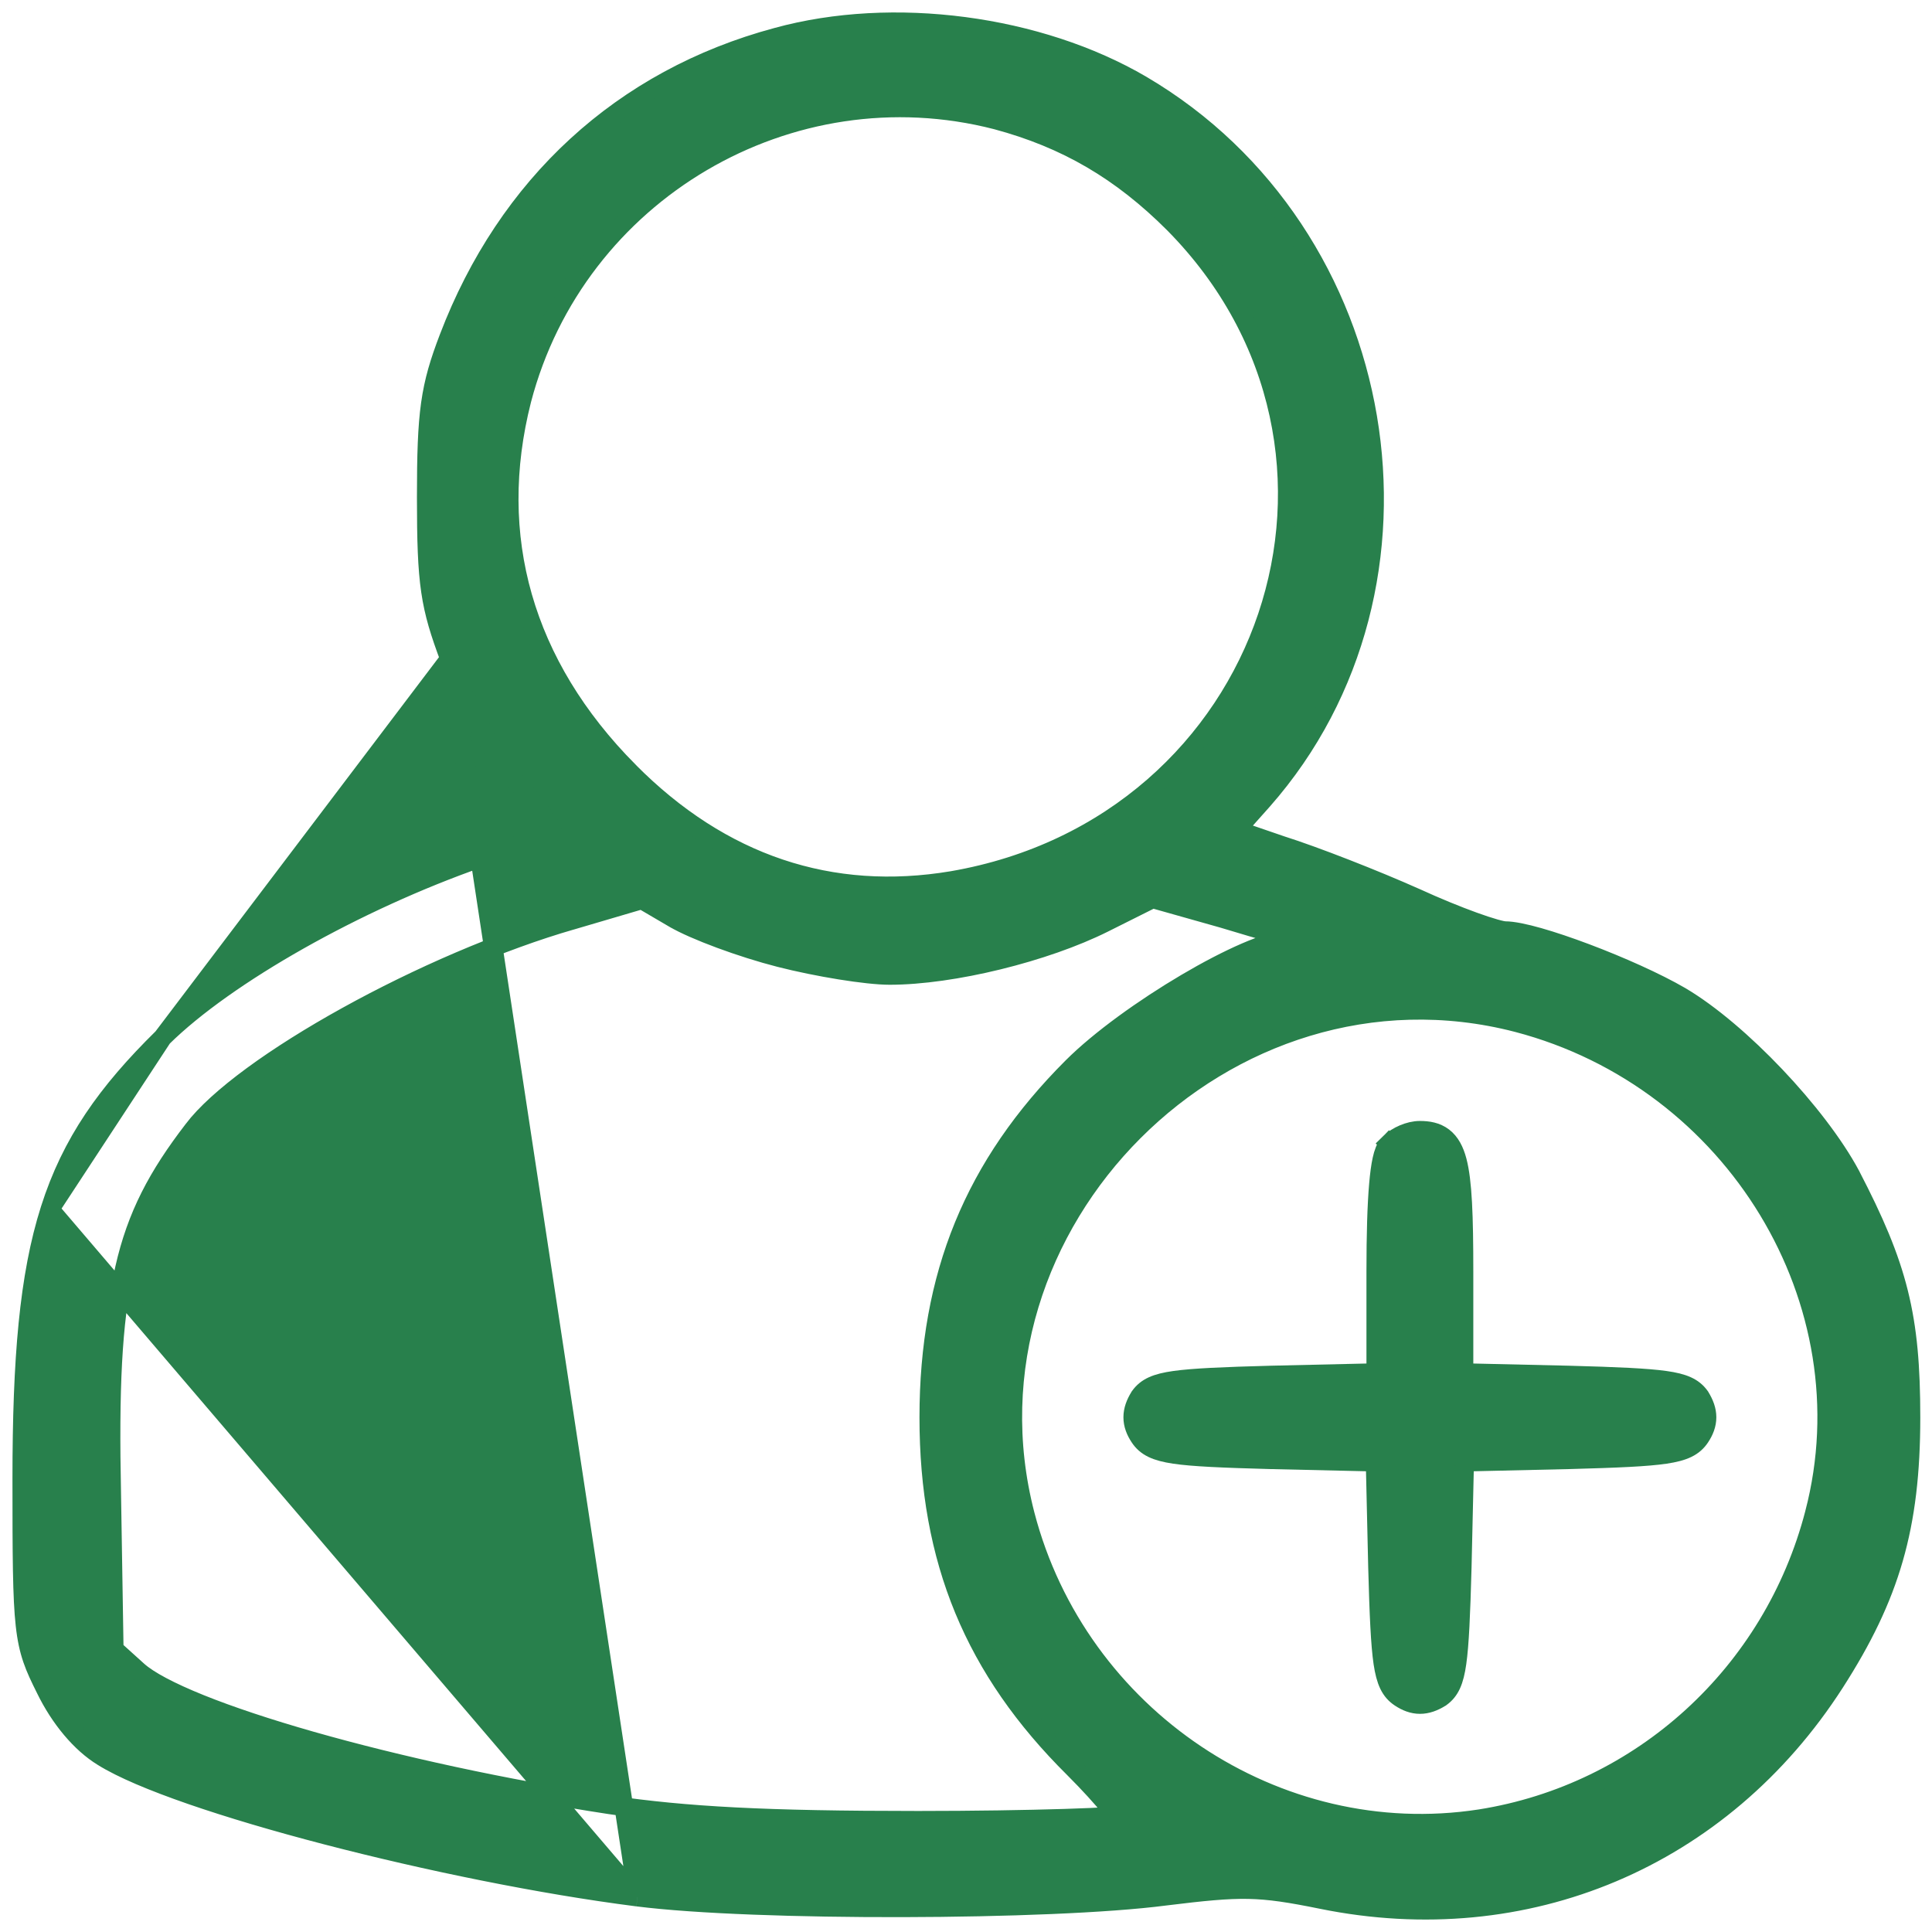
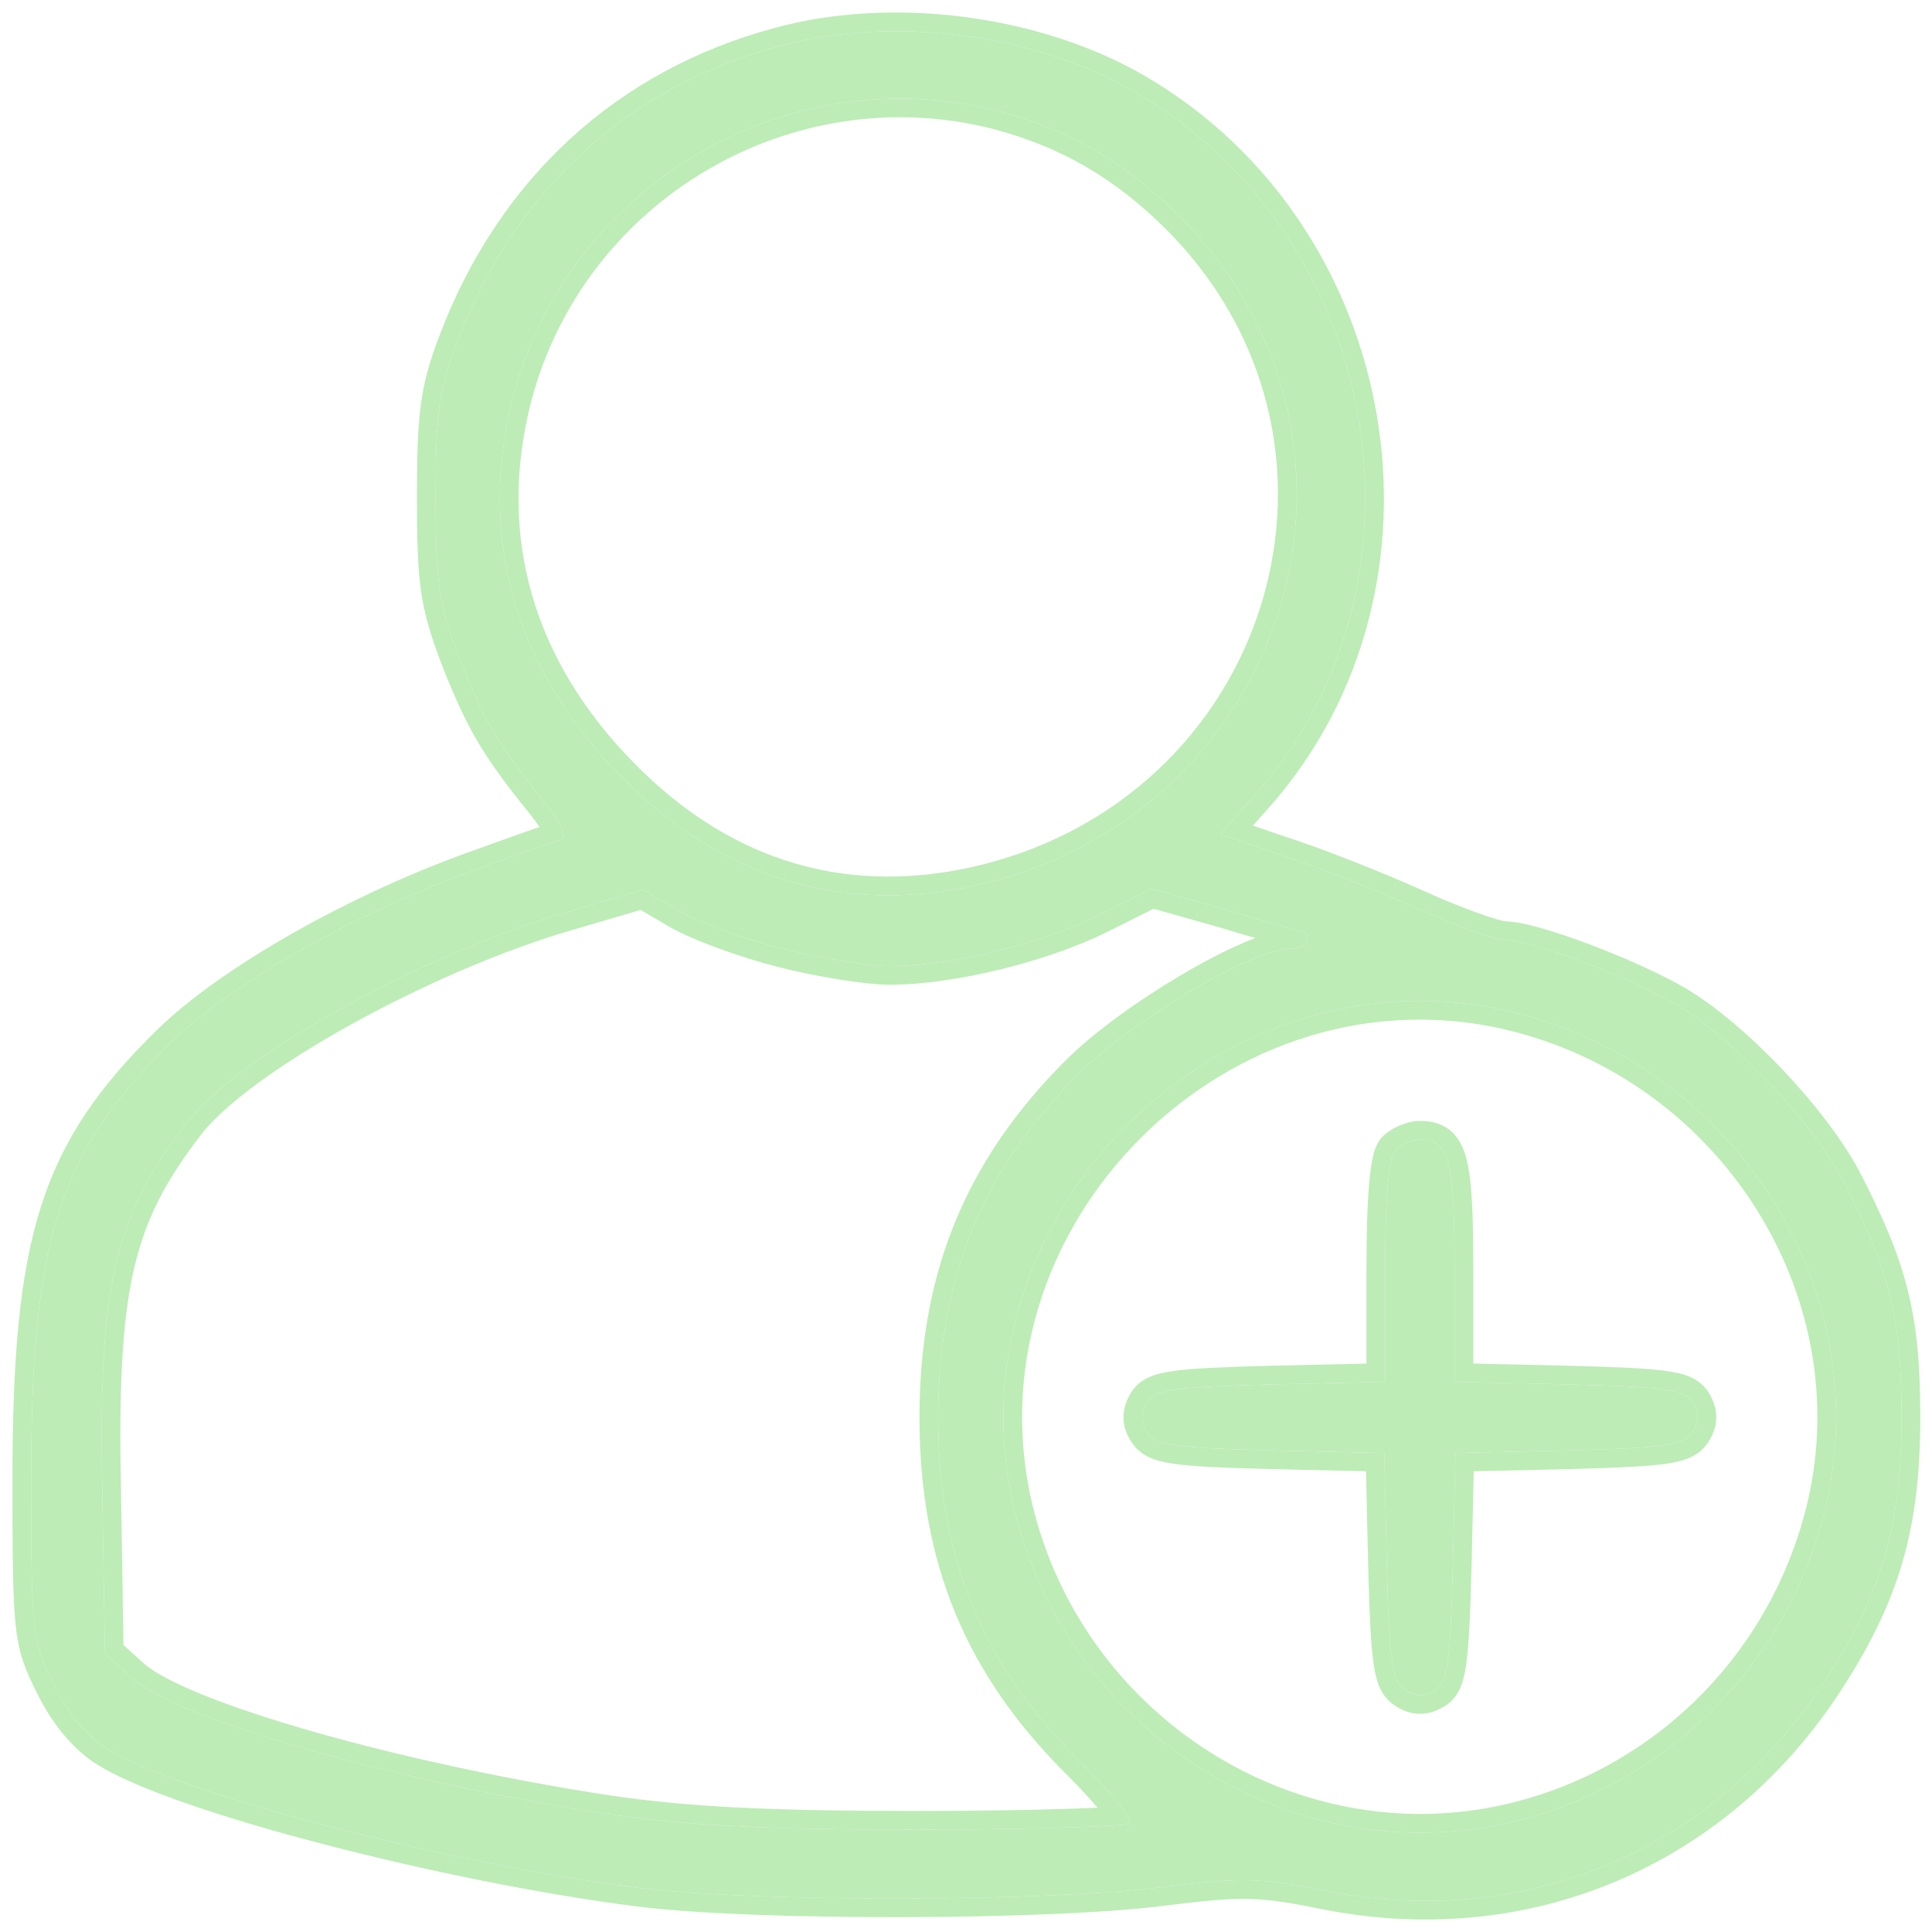
<svg xmlns="http://www.w3.org/2000/svg" width="62" height="62" viewBox="0 0 62 62" fill="none">
-   <path d="M14.425 21.14L14.425 21.14C15.244 23.23 15.733 24.064 17.144 25.814C17.493 26.247 17.677 26.524 17.749 26.694C17.752 26.7 17.754 26.706 17.756 26.711C17.36 26.834 16.371 27.183 15.383 27.544C11.46 28.917 7.266 31.275 5.218 33.295L14.425 21.14ZM14.425 21.14L14.423 21.135M14.425 21.14L14.423 21.135M14.423 21.135C14.114 20.306 13.924 19.712 13.815 18.967C13.707 18.23 13.68 17.353 13.68 15.961C13.68 14.596 13.707 13.707 13.811 12.963C13.917 12.212 14.099 11.618 14.396 10.841C16.267 5.936 19.96 2.523 24.931 1.188C28.658 0.164 33.336 0.788 36.637 2.723L36.637 2.723C44.705 7.467 46.615 18.771 40.526 25.685L40.525 25.686L39.683 26.631L41.119 27.124C42.192 27.463 44.123 28.219 45.437 28.806L45.44 28.807C46.101 29.11 46.762 29.379 47.293 29.571C47.559 29.667 47.79 29.743 47.97 29.794C48.061 29.82 48.136 29.839 48.195 29.851C48.224 29.857 48.248 29.861 48.266 29.863C48.269 29.864 48.271 29.864 48.273 29.864C48.279 29.865 48.283 29.866 48.287 29.866L48.293 29.866C48.294 29.866 48.295 29.866 48.295 29.866C48.557 29.866 48.948 29.951 49.383 30.074C49.829 30.201 50.352 30.378 50.894 30.582C51.974 30.989 53.147 31.511 53.933 31.968L53.935 31.969C54.887 32.532 55.988 33.479 56.977 34.521C57.966 35.563 58.862 36.719 59.395 37.712L59.396 37.716C60.153 39.173 60.639 40.304 60.932 41.482C61.226 42.661 61.324 43.872 61.324 45.486C61.324 48.995 60.668 51.224 58.881 54.004L58.881 54.004C55.249 59.651 48.969 62.294 42.414 60.96C41.387 60.752 40.748 60.652 40.062 60.638C39.373 60.625 38.627 60.699 37.386 60.852C35.555 61.091 32.26 61.216 28.965 61.223C25.67 61.23 22.346 61.119 20.46 60.88L20.459 60.88M14.423 21.135L20.459 60.88M20.459 60.88C17.38 60.488 13.684 59.733 10.468 58.895C8.859 58.476 7.367 58.035 6.13 57.607C4.9 57.181 3.902 56.762 3.293 56.381C2.592 55.953 1.918 55.151 1.455 54.197C1.1 53.487 0.902 53.047 0.803 52.144C0.706 51.27 0.7 49.947 0.7 47.463C0.7 43.601 0.922 40.943 1.602 38.807M20.459 60.88L1.602 38.807M1.602 38.807C2.286 36.658 3.427 35.058 5.218 33.295L1.602 38.807ZM20.181 24.746L20.181 24.747C23.152 27.745 26.676 28.906 30.557 28.255C40.831 26.484 44.866 14.459 37.665 7.176C35.975 5.486 34.211 4.455 31.98 3.856C25.345 2.144 18.49 6.169 16.749 12.833C15.635 17.209 16.798 21.336 20.181 24.746ZM35.644 58.287C35.708 58.283 35.767 58.279 35.82 58.276C35.771 58.208 35.712 58.13 35.642 58.044C35.362 57.697 34.945 57.238 34.463 56.756C31.258 53.579 29.807 50.076 29.807 45.486C29.807 40.923 31.258 37.393 34.407 34.244C35.295 33.355 36.718 32.338 38.063 31.544C38.737 31.146 39.399 30.801 39.972 30.553C40.531 30.312 41.048 30.145 41.415 30.145C41.458 30.145 41.496 30.141 41.53 30.135C41.517 30.132 41.503 30.128 41.489 30.124C41.349 30.089 41.16 30.038 40.934 29.975C40.483 29.849 39.883 29.674 39.242 29.479L36.989 28.843L35.422 29.627C33.545 30.565 30.575 31.302 28.547 31.302C27.814 31.302 26.226 31.044 25.019 30.735C23.811 30.427 22.276 29.861 21.627 29.478C21.627 29.478 21.626 29.478 21.626 29.478L20.597 28.875L18.354 29.535L18.352 29.535C16.052 30.196 13.406 31.349 11.131 32.608C9.994 33.237 8.953 33.89 8.098 34.518C7.239 35.149 6.582 35.743 6.197 36.252L6.196 36.254C5.059 37.733 4.379 39.003 3.994 40.712C3.606 42.435 3.514 44.618 3.584 47.931L3.584 47.932L3.665 52.926L4.431 53.618C4.431 53.618 4.431 53.618 4.431 53.618C4.772 53.922 5.453 54.285 6.427 54.678C7.391 55.066 8.609 55.47 9.995 55.865C12.768 56.655 16.195 57.404 19.567 57.918C22.024 58.277 24.541 58.416 29.466 58.416C31.274 58.416 32.942 58.388 34.171 58.35C34.786 58.331 35.289 58.309 35.644 58.287ZM41.639 30.101C41.643 30.099 41.646 30.097 41.649 30.096C41.665 30.087 41.671 30.081 41.671 30.081C41.671 30.081 41.67 30.082 41.669 30.083C41.666 30.087 41.658 30.099 41.651 30.119C41.658 30.127 41.667 30.136 41.679 30.146C41.689 30.153 41.7 30.16 41.713 30.166C41.739 30.179 41.771 30.188 41.805 30.188C41.77 30.188 41.736 30.182 41.725 30.18C41.706 30.176 41.684 30.172 41.662 30.167C41.661 30.166 41.661 30.166 41.66 30.166C41.655 30.165 41.65 30.164 41.645 30.163C41.645 30.164 41.645 30.165 41.645 30.166L41.639 30.101ZM58.227 48.558L58.227 48.557C59.993 41.79 55.671 34.651 48.693 32.824C39.361 30.403 30.483 39.281 32.904 48.613C34.593 55.097 40.968 59.37 47.497 58.364C52.669 57.547 56.892 53.708 58.227 48.558Z" fill="#28804C" stroke="#28804C" stroke-width="0.6" />
-   <path d="M40.794 44.127L40.796 44.127L44.151 44.05V40.806C44.151 39.606 44.179 38.677 44.236 38.016C44.264 37.687 44.3 37.416 44.346 37.209C44.369 37.105 44.396 37.01 44.429 36.929C44.459 36.852 44.504 36.764 44.573 36.695L44.785 36.907L44.573 36.695C44.704 36.565 44.87 36.461 45.037 36.391C45.203 36.32 45.39 36.273 45.565 36.273C45.83 36.273 46.096 36.314 46.322 36.487C46.545 36.658 46.68 36.922 46.768 37.255C46.94 37.907 46.98 39.009 46.98 40.806V44.05L50.335 44.127L50.336 44.127C51.905 44.169 52.85 44.211 53.438 44.294C54.029 44.377 54.343 44.512 54.556 44.81L54.562 44.818L54.567 44.827C54.695 45.036 54.779 45.251 54.779 45.482C54.779 45.716 54.694 45.926 54.561 46.126C54.463 46.272 54.336 46.393 54.145 46.485C53.965 46.572 53.737 46.63 53.443 46.674C52.858 46.761 51.918 46.802 50.364 46.844L50.363 46.844L47.001 46.921L46.924 50.283L46.924 50.285C46.882 51.839 46.84 52.777 46.757 53.362C46.674 53.949 46.539 54.263 46.241 54.476L46.233 54.482L46.224 54.487C46.015 54.616 45.8 54.699 45.569 54.699C45.335 54.699 45.125 54.614 44.925 54.481C44.779 54.384 44.658 54.257 44.566 54.066C44.479 53.885 44.421 53.657 44.377 53.363C44.291 52.778 44.249 51.839 44.207 50.285L44.207 50.283L44.13 46.921L40.768 46.844L40.767 46.844C39.212 46.802 38.273 46.761 37.688 46.674C37.394 46.63 37.166 46.572 36.986 46.485C36.795 46.393 36.667 46.272 36.57 46.126C36.437 45.926 36.352 45.716 36.352 45.482C36.352 45.251 36.435 45.036 36.564 44.827L36.569 44.818L36.575 44.81C36.788 44.512 37.102 44.377 37.693 44.294C38.281 44.211 39.226 44.169 40.794 44.127Z" fill="#28804C" stroke="#28804C" stroke-width="0.6" />
+   <path d="M25.01 1.478C20.135 2.787 16.514 6.129 14.676 10.948C14.091 12.48 13.98 13.232 13.98 15.961C13.98 18.747 14.091 19.387 14.704 21.031C15.512 23.092 15.985 23.899 17.378 25.626C18.074 26.49 18.213 26.852 17.963 26.963C17.74 27.019 16.626 27.409 15.484 27.827C11.584 29.192 7.434 31.531 5.429 33.509C1.891 36.991 1 39.748 1 47.464C1 52.449 1.028 52.672 1.724 54.065C2.17 54.984 2.81 55.736 3.451 56.126C5.763 57.574 14.37 59.803 20.497 60.583C24.23 61.056 33.728 61.028 37.349 60.555C39.828 60.248 40.413 60.248 42.474 60.666C48.908 61.975 55.063 59.385 58.629 53.842C60.383 51.112 61.024 48.94 61.024 45.486C61.024 42.283 60.634 40.751 59.13 37.854C58.099 35.932 55.62 33.314 53.782 32.228C52.25 31.336 49.158 30.166 48.295 30.166C47.989 30.166 46.652 29.693 45.315 29.08C44.006 28.495 42.084 27.743 41.025 27.409L39.159 26.768L40.301 25.487C46.262 18.719 44.396 7.633 36.485 2.982C33.254 1.088 28.658 0.475 25.01 1.478ZM32.056 3.567C34.34 4.179 36.151 5.238 37.878 6.965C45.259 14.429 41.109 26.741 30.608 28.551C26.625 29.22 23.004 28.022 19.968 24.958C16.514 21.476 15.317 17.243 16.459 12.758C18.241 5.934 25.26 1.812 32.056 3.567ZM25.093 30.445C26.291 30.752 27.851 31.002 28.547 31.002C30.525 31.002 33.449 30.278 35.288 29.359L36.959 28.523L39.326 29.192C40.608 29.582 41.722 29.888 41.805 29.888C41.889 29.888 41.944 29.999 41.944 30.166C41.944 30.306 41.722 30.445 41.415 30.445C40.218 30.445 36.346 32.729 34.619 34.456C31.527 37.548 30.107 41.002 30.107 45.486C30.107 49.998 31.527 53.424 34.675 56.544C35.65 57.519 36.374 58.41 36.262 58.521C36.151 58.605 33.087 58.716 29.466 58.716C24.536 58.716 22.002 58.577 19.523 58.215C12.754 57.184 5.763 55.207 4.231 53.842L3.368 53.062L3.284 47.937C3.145 41.308 3.646 39.08 5.958 36.072C7.601 33.899 13.618 30.584 18.269 29.247L20.637 28.551L21.779 29.22C22.391 29.582 23.895 30.139 25.093 30.445ZM48.769 32.534C55.899 34.4 60.328 41.698 58.517 48.633C57.152 53.898 52.835 57.825 47.543 58.661C40.858 59.691 34.34 55.318 32.614 48.689C30.135 39.135 39.215 30.055 48.769 32.534Z" fill="rgb(189,236,182)" />
+   <path fill-rule="evenodd" clip-rule="evenodd" d="M20.497 60.583C24.23 61.056 33.728 61.028 37.349 60.555C39.828 60.248 40.413 60.248 42.474 60.666C48.908 61.975 55.063 59.385 58.629 53.842C60.383 51.112 61.024 48.94 61.024 45.486C61.024 42.283 60.634 40.751 59.13 37.854C58.099 35.932 55.62 33.314 53.782 32.228C52.25 31.336 49.158 30.166 48.295 30.166C47.989 30.166 46.652 29.693 45.315 29.08C44.006 28.495 42.084 27.743 41.025 27.409L39.159 26.768L40.301 25.487C46.262 18.719 44.396 7.633 36.485 2.982C33.254 1.088 28.658 0.475 25.01 1.478C20.135 2.787 16.514 6.129 14.676 10.948C14.091 12.48 13.98 13.232 13.98 15.961C13.98 18.747 14.091 19.387 14.704 21.031C15.512 23.092 15.985 23.899 17.378 25.626C18.074 26.49 18.213 26.852 17.963 26.963C17.74 27.019 16.626 27.409 15.484 27.827C11.584 29.192 7.434 31.531 5.429 33.509C1.891 36.991 1 39.748 1 47.464C1 52.449 1.028 52.672 1.724 54.065C2.17 54.984 2.81 55.736 3.451 56.126C5.763 57.574 14.37 59.803 20.497 60.583ZM3.136 56.636C3.775 57.036 4.8 57.465 6.032 57.891C7.278 58.322 8.778 58.765 10.392 59.185C13.618 60.026 17.327 60.784 20.422 61.178C22.329 61.42 25.669 61.531 28.966 61.524C32.262 61.517 35.573 61.392 37.424 61.15C38.665 60.996 39.391 60.926 40.056 60.939C40.714 60.952 41.332 61.047 42.355 61.254C49.031 62.612 55.434 59.917 59.133 54.166C60.953 51.337 61.624 49.051 61.624 45.486C61.624 43.861 61.526 42.623 61.223 41.41C60.921 40.199 60.424 39.044 59.663 37.578L59.659 37.571C59.109 36.546 58.194 35.367 57.194 34.314C56.195 33.262 55.072 32.293 54.087 31.711L54.084 31.709C53.278 31.24 52.088 30.711 50.999 30.301C50.453 30.095 49.921 29.916 49.465 29.786C49.03 29.663 48.603 29.567 48.295 29.567C48.301 29.567 48.299 29.566 48.287 29.564C48.261 29.559 48.189 29.545 48.053 29.506C47.881 29.457 47.657 29.384 47.395 29.289C46.872 29.1 46.219 28.835 45.565 28.535L45.559 28.532C44.239 27.943 42.301 27.183 41.213 26.839L40.208 26.494L40.751 25.884C46.969 18.824 45.015 7.301 36.789 2.464C33.419 0.489 28.657 -0.146 24.852 0.899C19.786 2.26 16.019 5.743 14.116 10.734C13.814 11.523 13.624 12.14 13.514 12.922C13.407 13.688 13.38 14.596 13.38 15.961C13.38 17.353 13.407 18.249 13.518 19.011C13.632 19.787 13.83 20.405 14.142 21.24L14.145 21.25C14.976 23.369 15.48 24.229 16.911 26.003C17.093 26.229 17.224 26.405 17.315 26.54C16.813 26.709 16.041 26.984 15.282 27.262C11.337 28.643 7.099 31.02 5.008 33.081C3.194 34.866 2.02 36.507 1.316 38.717C0.621 40.899 0.4 43.597 0.4 47.464C0.4 49.939 0.406 51.283 0.505 52.177C0.61 53.129 0.824 53.606 1.186 54.33C1.666 55.319 2.373 56.171 3.136 56.636ZM20.394 24.535C17.081 21.195 15.953 17.176 17.04 12.908C18.739 6.405 25.43 2.477 31.904 4.147C34.08 4.731 35.798 5.734 37.452 7.388C44.473 14.489 40.554 26.226 30.508 27.959C26.728 28.594 23.3 27.468 20.394 24.535ZM30.608 28.551C41.109 26.741 45.259 14.429 37.878 6.965C36.151 5.238 34.34 4.179 32.056 3.567C25.26 1.812 18.241 5.934 16.459 12.758C15.317 17.243 16.514 21.476 19.968 24.958C23.004 28.022 26.625 29.22 30.608 28.551ZM18.269 29.247L20.637 28.551L21.779 29.22C22.391 29.582 23.895 30.139 25.093 30.445C26.291 30.752 27.851 31.002 28.547 31.002C30.525 31.002 33.449 30.278 35.288 29.359L36.959 28.523L39.326 29.192C40.608 29.582 41.722 29.888 41.805 29.888C41.889 29.888 41.944 29.999 41.944 30.166C41.944 30.234 41.893 30.301 41.805 30.352C41.744 30.388 41.665 30.417 41.573 30.432C41.554 30.435 41.534 30.438 41.514 30.44C41.482 30.443 41.449 30.445 41.415 30.445C40.218 30.445 36.346 32.729 34.619 34.456C31.527 37.548 30.107 41.002 30.107 45.486C30.107 49.998 31.527 53.424 34.675 56.544C35.212 57.081 35.674 57.593 35.961 57.963C35.968 57.973 35.975 57.982 35.982 57.991C36.201 58.277 36.311 58.473 36.262 58.521C36.235 58.542 36.03 58.564 35.684 58.586C35.679 58.586 35.674 58.586 35.669 58.587C34.594 58.653 32.187 58.716 29.466 58.716C24.536 58.716 22.002 58.577 19.523 58.215C12.754 57.184 5.763 55.207 4.231 53.842L3.368 53.062L3.284 47.937C3.145 41.308 3.646 39.08 5.958 36.072C7.601 33.899 13.618 30.584 18.269 29.247ZM3.963 52.791L3.884 47.924C3.814 44.613 3.908 42.463 4.287 40.778C4.66 39.122 5.316 37.891 6.434 36.437L6.436 36.433C6.795 35.959 7.425 35.385 8.276 34.76C9.118 34.142 10.147 33.495 11.276 32.871C13.536 31.621 16.161 30.477 18.435 29.824L18.438 29.823L20.557 29.2L21.473 29.736C21.474 29.736 21.474 29.736 21.474 29.737C22.16 30.141 23.726 30.715 24.945 31.026C26.16 31.337 27.776 31.602 28.547 31.602C30.625 31.602 33.641 30.853 35.556 29.895L37.019 29.164L39.157 29.767C39.559 29.89 39.944 30.004 40.287 30.103C40.144 30.156 39.998 30.215 39.853 30.278C39.265 30.532 38.592 30.884 37.911 31.286C36.555 32.086 35.108 33.118 34.195 34.032C30.988 37.238 29.507 40.846 29.507 45.486C29.507 50.155 30.989 53.735 34.252 56.969C34.63 57.347 34.965 57.709 35.223 58.01C34.926 58.024 34.569 58.038 34.162 58.05C32.936 58.089 31.271 58.116 29.466 58.116C24.547 58.116 22.046 57.977 19.611 57.621C16.251 57.11 12.836 56.363 10.078 55.577C8.697 55.183 7.49 54.783 6.539 54.4C5.568 54.008 4.931 53.661 4.632 53.395C4.631 53.395 4.631 53.394 4.63 53.394L3.963 52.791ZM57.937 48.482L57.937 48.483C56.631 53.518 52.504 57.27 47.45 58.068C41.079 59.05 34.846 54.877 33.194 48.538C30.831 39.427 39.507 30.751 48.617 33.115C55.444 34.902 59.659 41.883 57.937 48.482ZM48.769 32.534C55.899 34.4 60.328 41.698 58.517 48.633C57.152 53.898 52.835 57.825 47.543 58.661C40.858 59.691 34.34 55.318 32.614 48.689C30.135 39.135 39.215 30.055 48.769 32.534Z" fill="rgb(189,236,182)" />
+   <path d="M44.785 36.907C44.563 37.13 44.451 38.411 44.451 40.807V44.344L40.803 44.428C37.655 44.511 37.098 44.595 36.819 44.985C36.597 45.347 36.597 45.625 36.819 45.959C37.098 46.377 37.655 46.461 40.775 46.544L44.423 46.628L44.507 50.277C44.591 53.396 44.674 53.953 45.092 54.232C45.426 54.455 45.705 54.455 46.067 54.232C46.457 53.953 46.54 53.396 46.624 50.277L46.707 46.628L50.356 46.544C53.476 46.461 54.033 46.377 54.311 45.959C54.534 45.625 54.534 45.347 54.311 44.985C54.033 44.595 53.476 44.511 50.328 44.428L46.68 44.344V40.807C46.68 37.186 46.512 36.573 45.565 36.573C45.315 36.573 44.98 36.712 44.785 36.907Z" fill="rgb(189,236,182)" />
+   <path fill-rule="evenodd" clip-rule="evenodd" d="M50.328 44.428L46.68 44.344V40.807C46.68 37.186 46.512 36.573 45.565 36.573C45.315 36.573 44.98 36.712 44.785 36.907C44.563 37.13 44.451 38.411 44.451 40.807V44.344L40.803 44.428C37.655 44.511 37.098 44.595 36.819 44.985C36.597 45.347 36.597 45.625 36.819 45.959C37.098 46.377 37.655 46.461 40.775 46.544L44.423 46.628L44.507 50.277C44.591 53.396 44.674 53.953 45.092 54.232C45.426 54.455 45.705 54.455 46.067 54.232C46.457 53.953 46.54 53.396 46.624 50.277L46.707 46.628L50.356 46.544C53.476 46.461 54.033 46.377 54.311 45.959C54.534 45.625 54.534 45.347 54.311 44.985C54.033 44.595 53.476 44.511 50.328 44.428ZM47.294 47.215L50.372 47.144C51.921 47.103 52.88 47.061 53.487 46.971C53.793 46.925 54.056 46.862 54.276 46.755C54.518 46.638 54.685 46.481 54.811 46.292C54.965 46.061 55.078 45.793 55.078 45.482C55.078 45.176 54.968 44.907 54.822 44.67L54.812 44.653L54.8 44.636C54.513 44.235 54.094 44.084 53.48 43.997C52.871 43.911 51.908 43.869 50.344 43.828L50.342 43.828L47.28 43.758V40.807C47.28 39.023 47.242 37.876 47.058 37.178C46.962 36.815 46.803 36.478 46.504 36.249C46.202 36.018 45.857 35.973 45.565 35.973C45.339 35.973 45.112 36.033 44.92 36.115C44.726 36.197 44.524 36.32 44.361 36.483C44.25 36.594 44.187 36.725 44.15 36.818C44.109 36.919 44.078 37.031 44.053 37.144C44.004 37.37 43.966 37.656 43.937 37.991C43.879 38.664 43.851 39.603 43.851 40.807V43.758L40.787 43.828C39.223 43.869 38.26 43.911 37.651 43.997C37.037 44.084 36.617 44.235 36.331 44.636L36.319 44.653L36.309 44.67C36.163 44.907 36.052 45.176 36.052 45.482C36.052 45.793 36.166 46.061 36.32 46.292C36.446 46.481 36.613 46.638 36.855 46.755C37.075 46.862 37.338 46.925 37.644 46.971C38.251 47.061 39.21 47.103 40.759 47.144L40.761 47.144L43.837 47.215L43.907 50.293C43.949 51.841 43.991 52.8 44.081 53.408C44.126 53.714 44.189 53.976 44.296 54.197C44.413 54.438 44.571 54.605 44.759 54.731C44.99 54.885 45.258 54.999 45.569 54.999C45.875 54.999 46.145 54.888 46.381 54.743L46.399 54.732L46.416 54.72C46.816 54.434 46.967 54.016 47.054 53.404C47.14 52.799 47.182 51.843 47.224 50.293L47.224 50.29L47.294 47.215Z" fill="rgb(189,236,182)" />
</svg>
